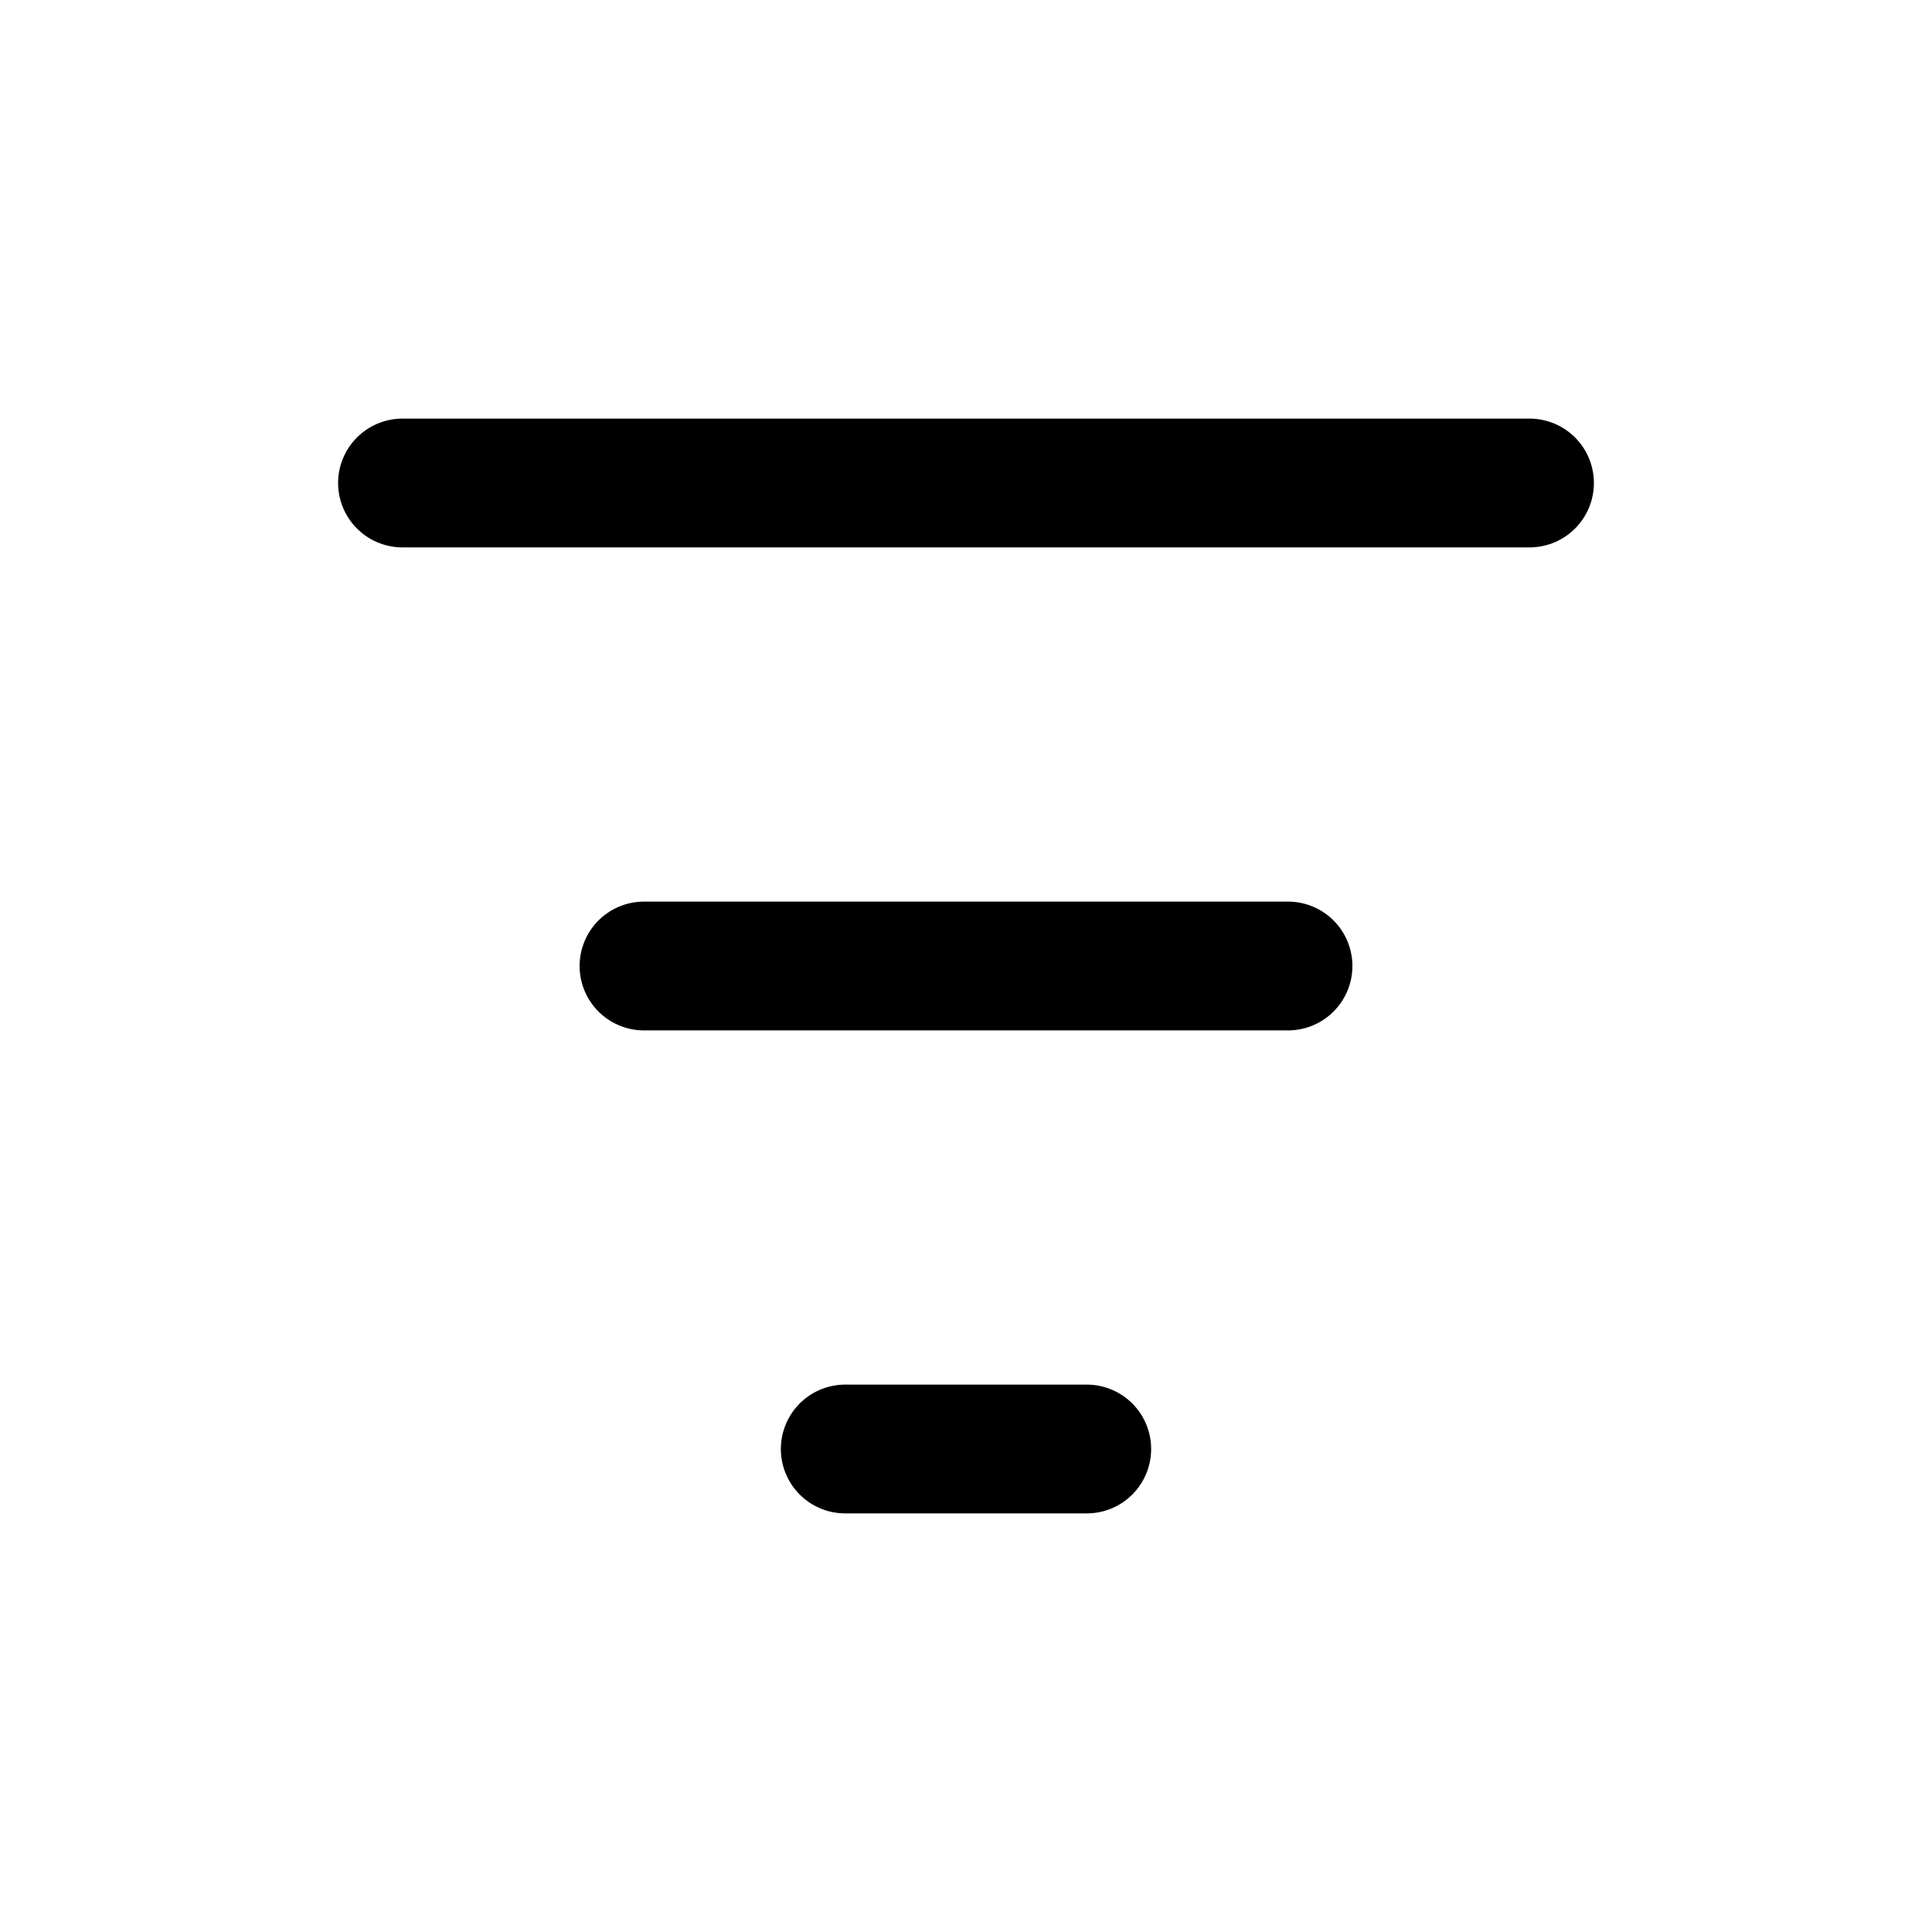
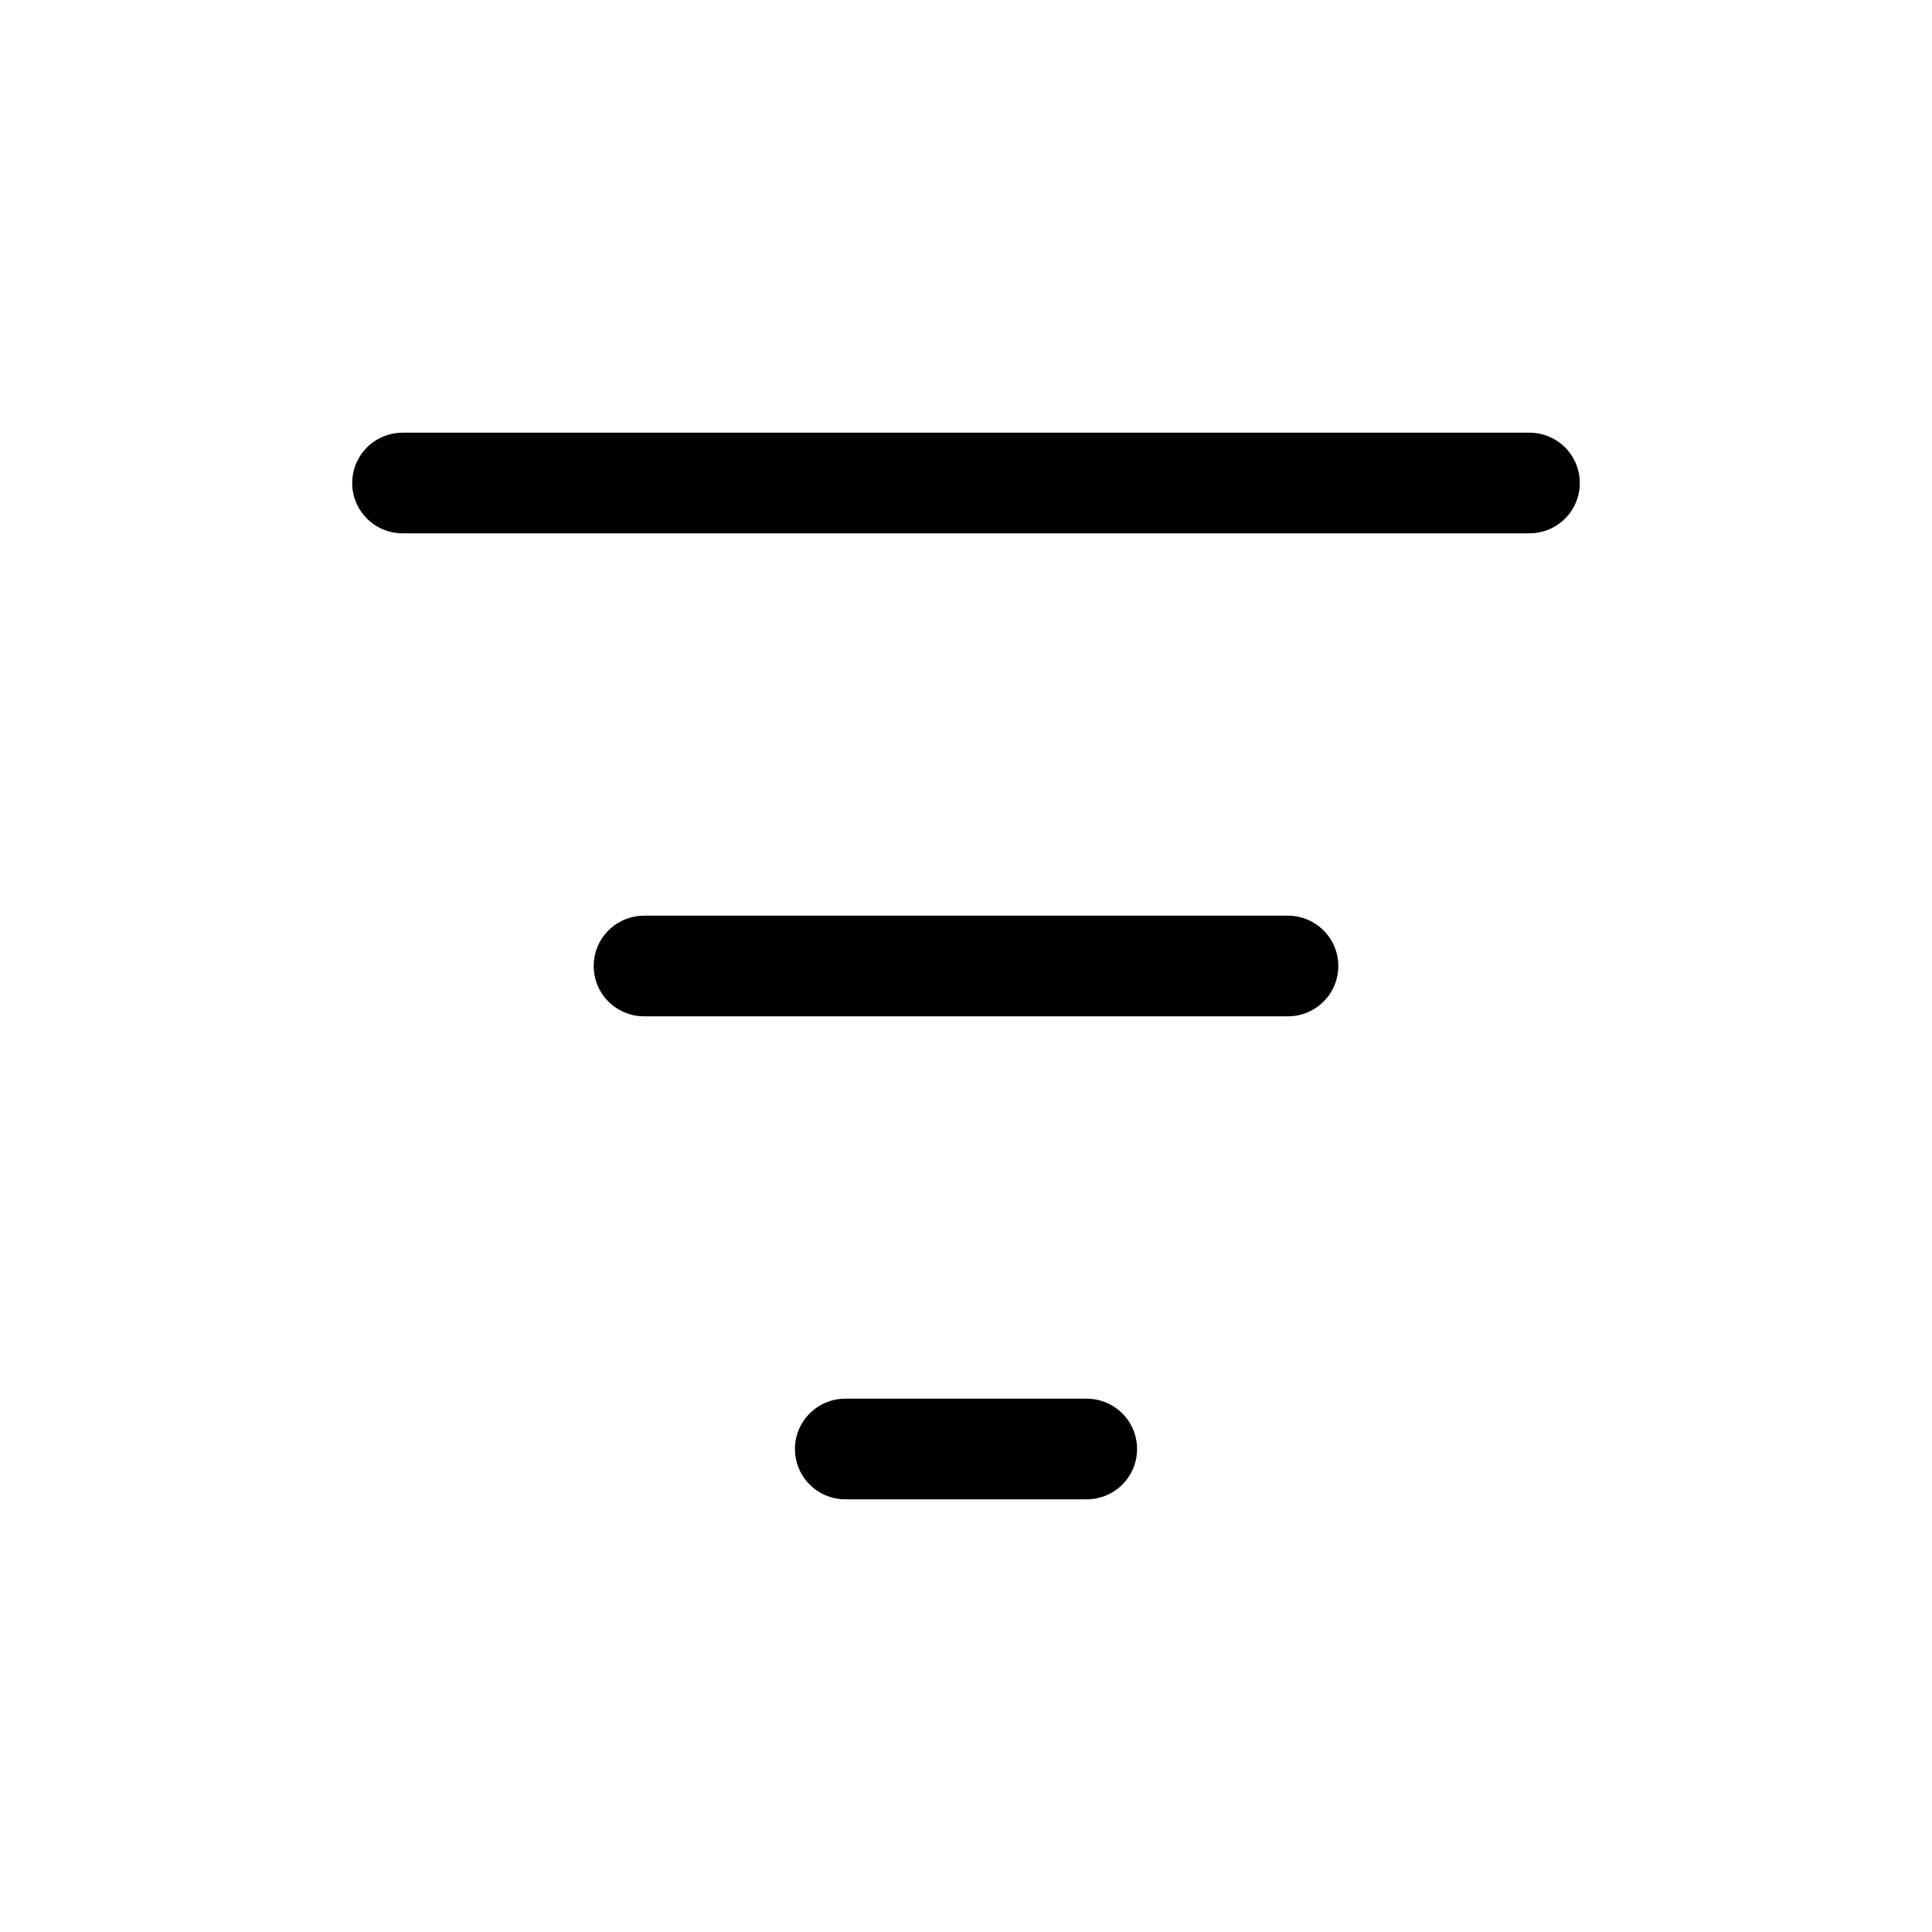
<svg xmlns="http://www.w3.org/2000/svg" width="24" height="24" viewBox="0 0 24 24" fill="none" stroke="currentColor">
-   <g stroke="currentColor" stroke-width="1.6" stroke-linecap="round" stroke-linejoin="round">
+   <g stroke="currentColor" stroke-width="1.25" stroke-linecap="round" stroke-linejoin="round">
    <path d="M5 6H19" />
    <path d="M8 12H16" />
    <path d="M10.5 18H13.5" />
  </g>
</svg>
